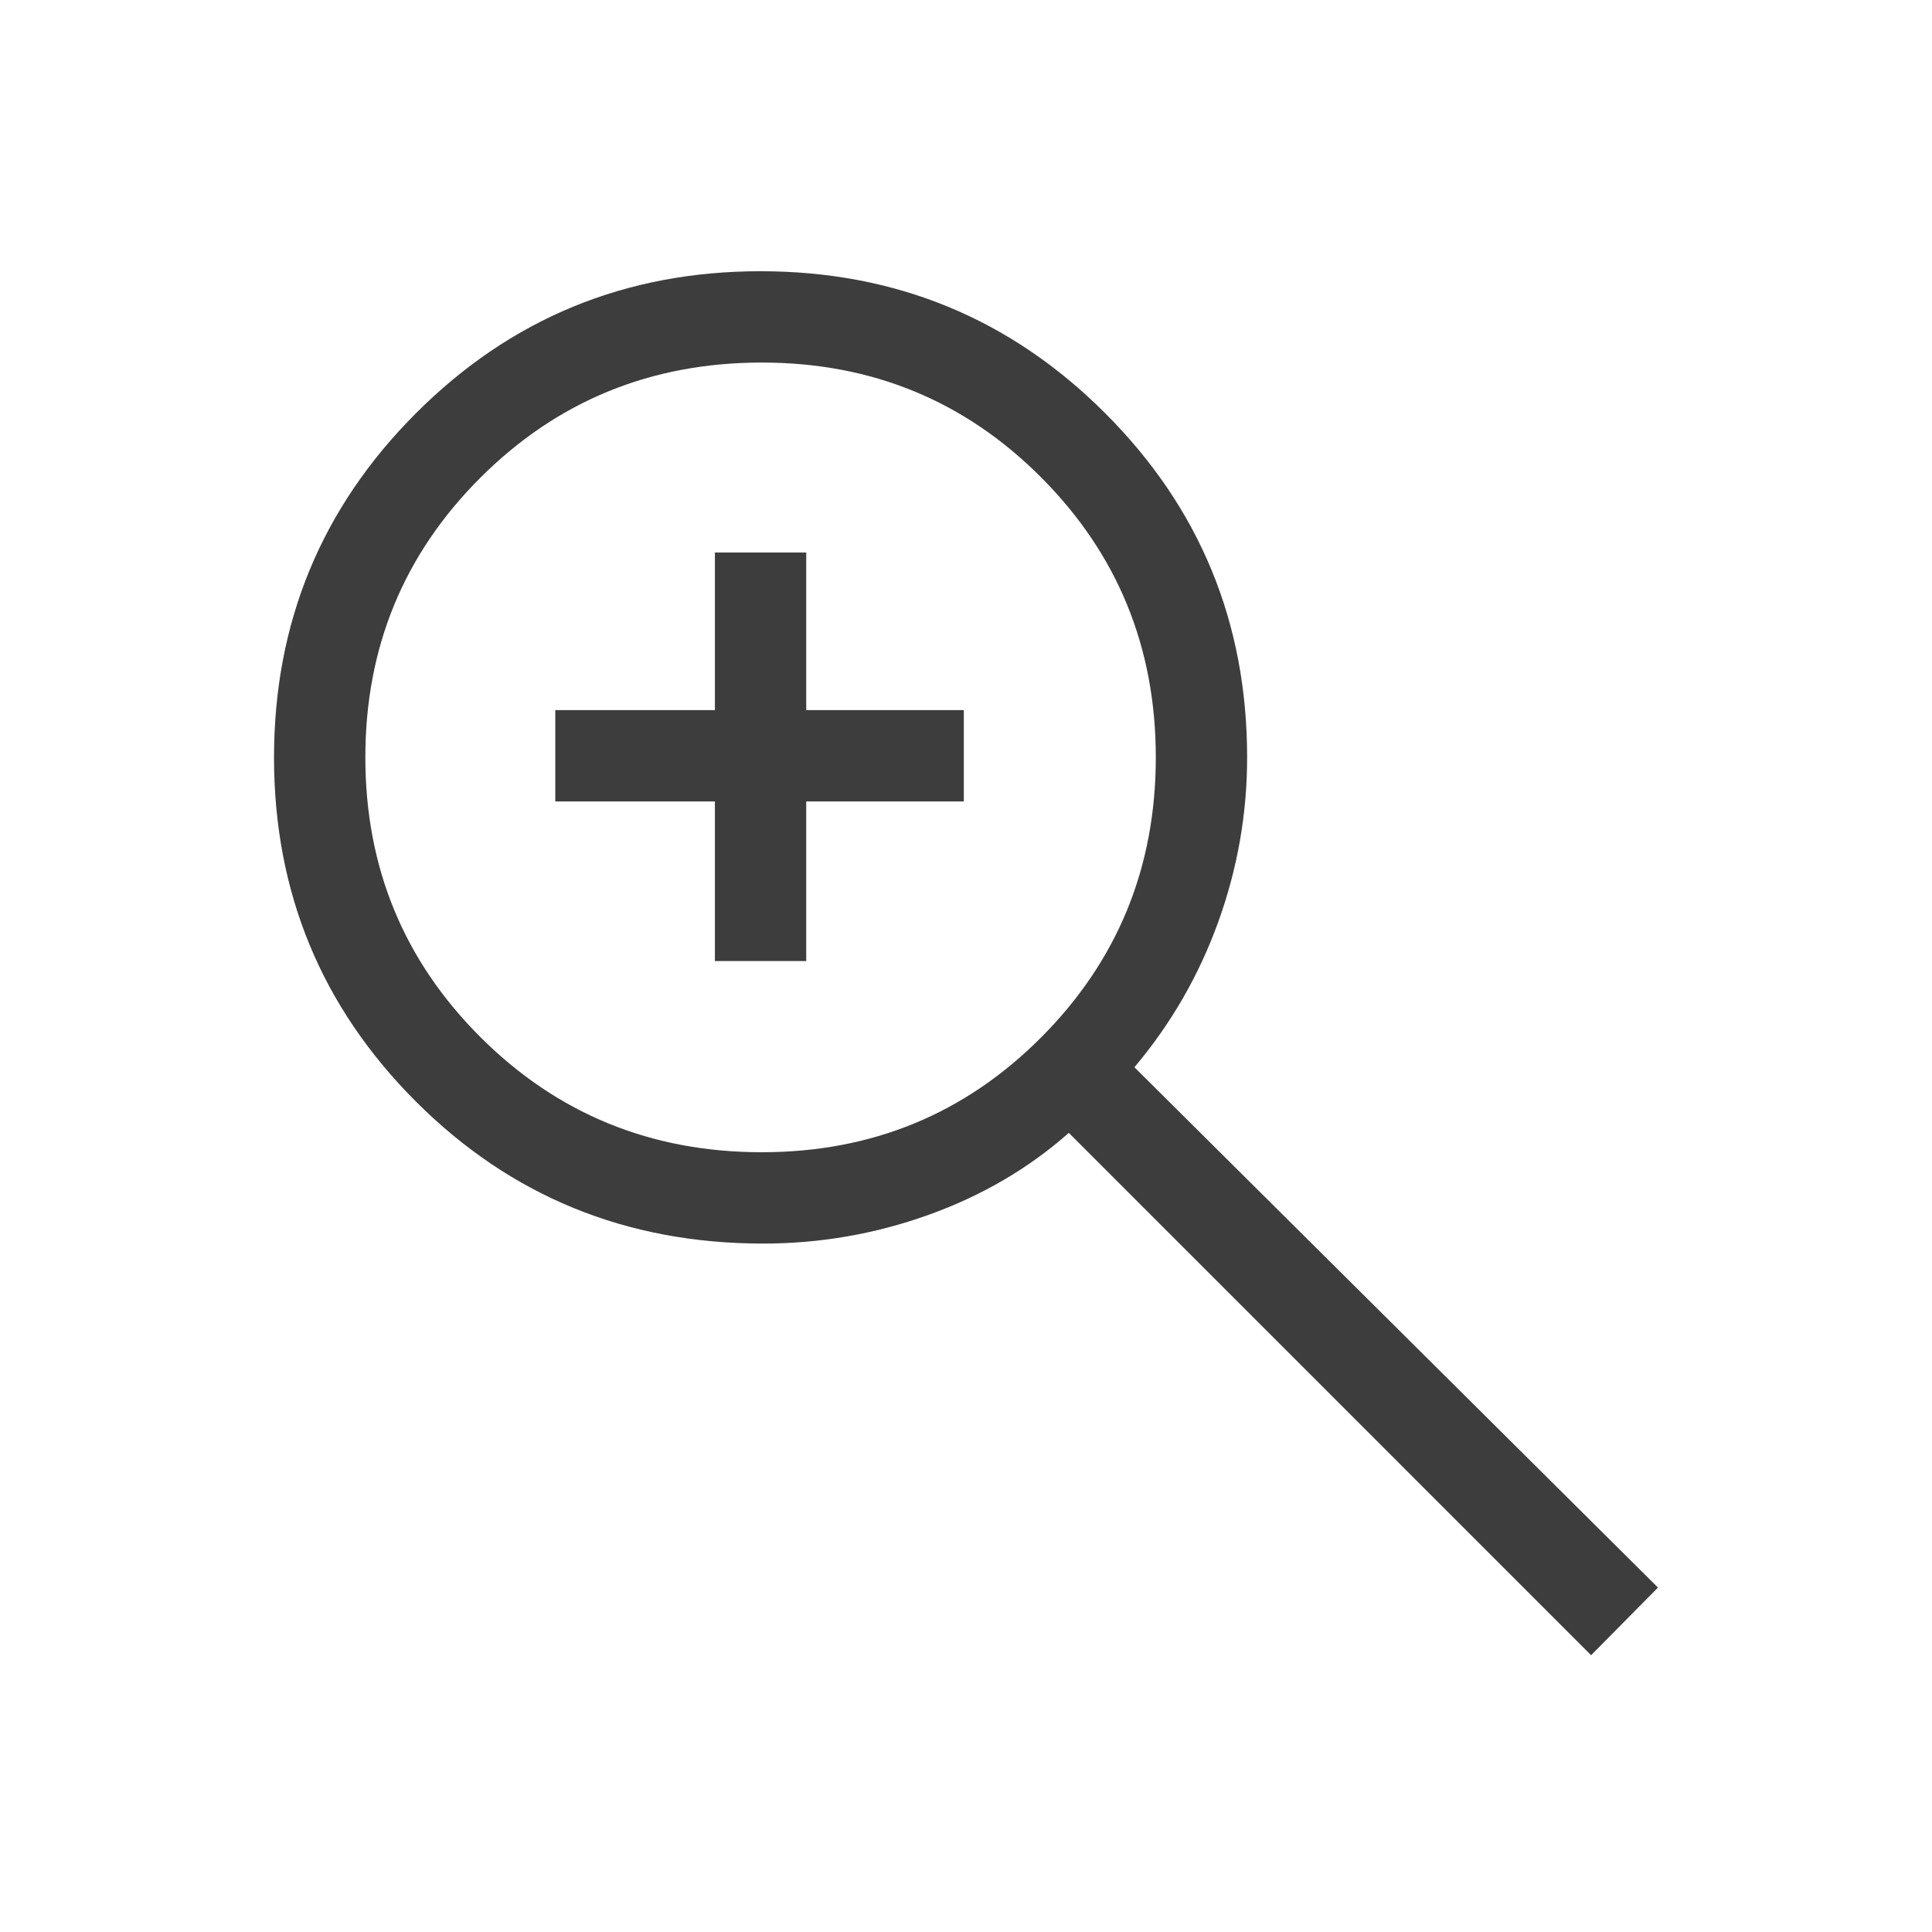
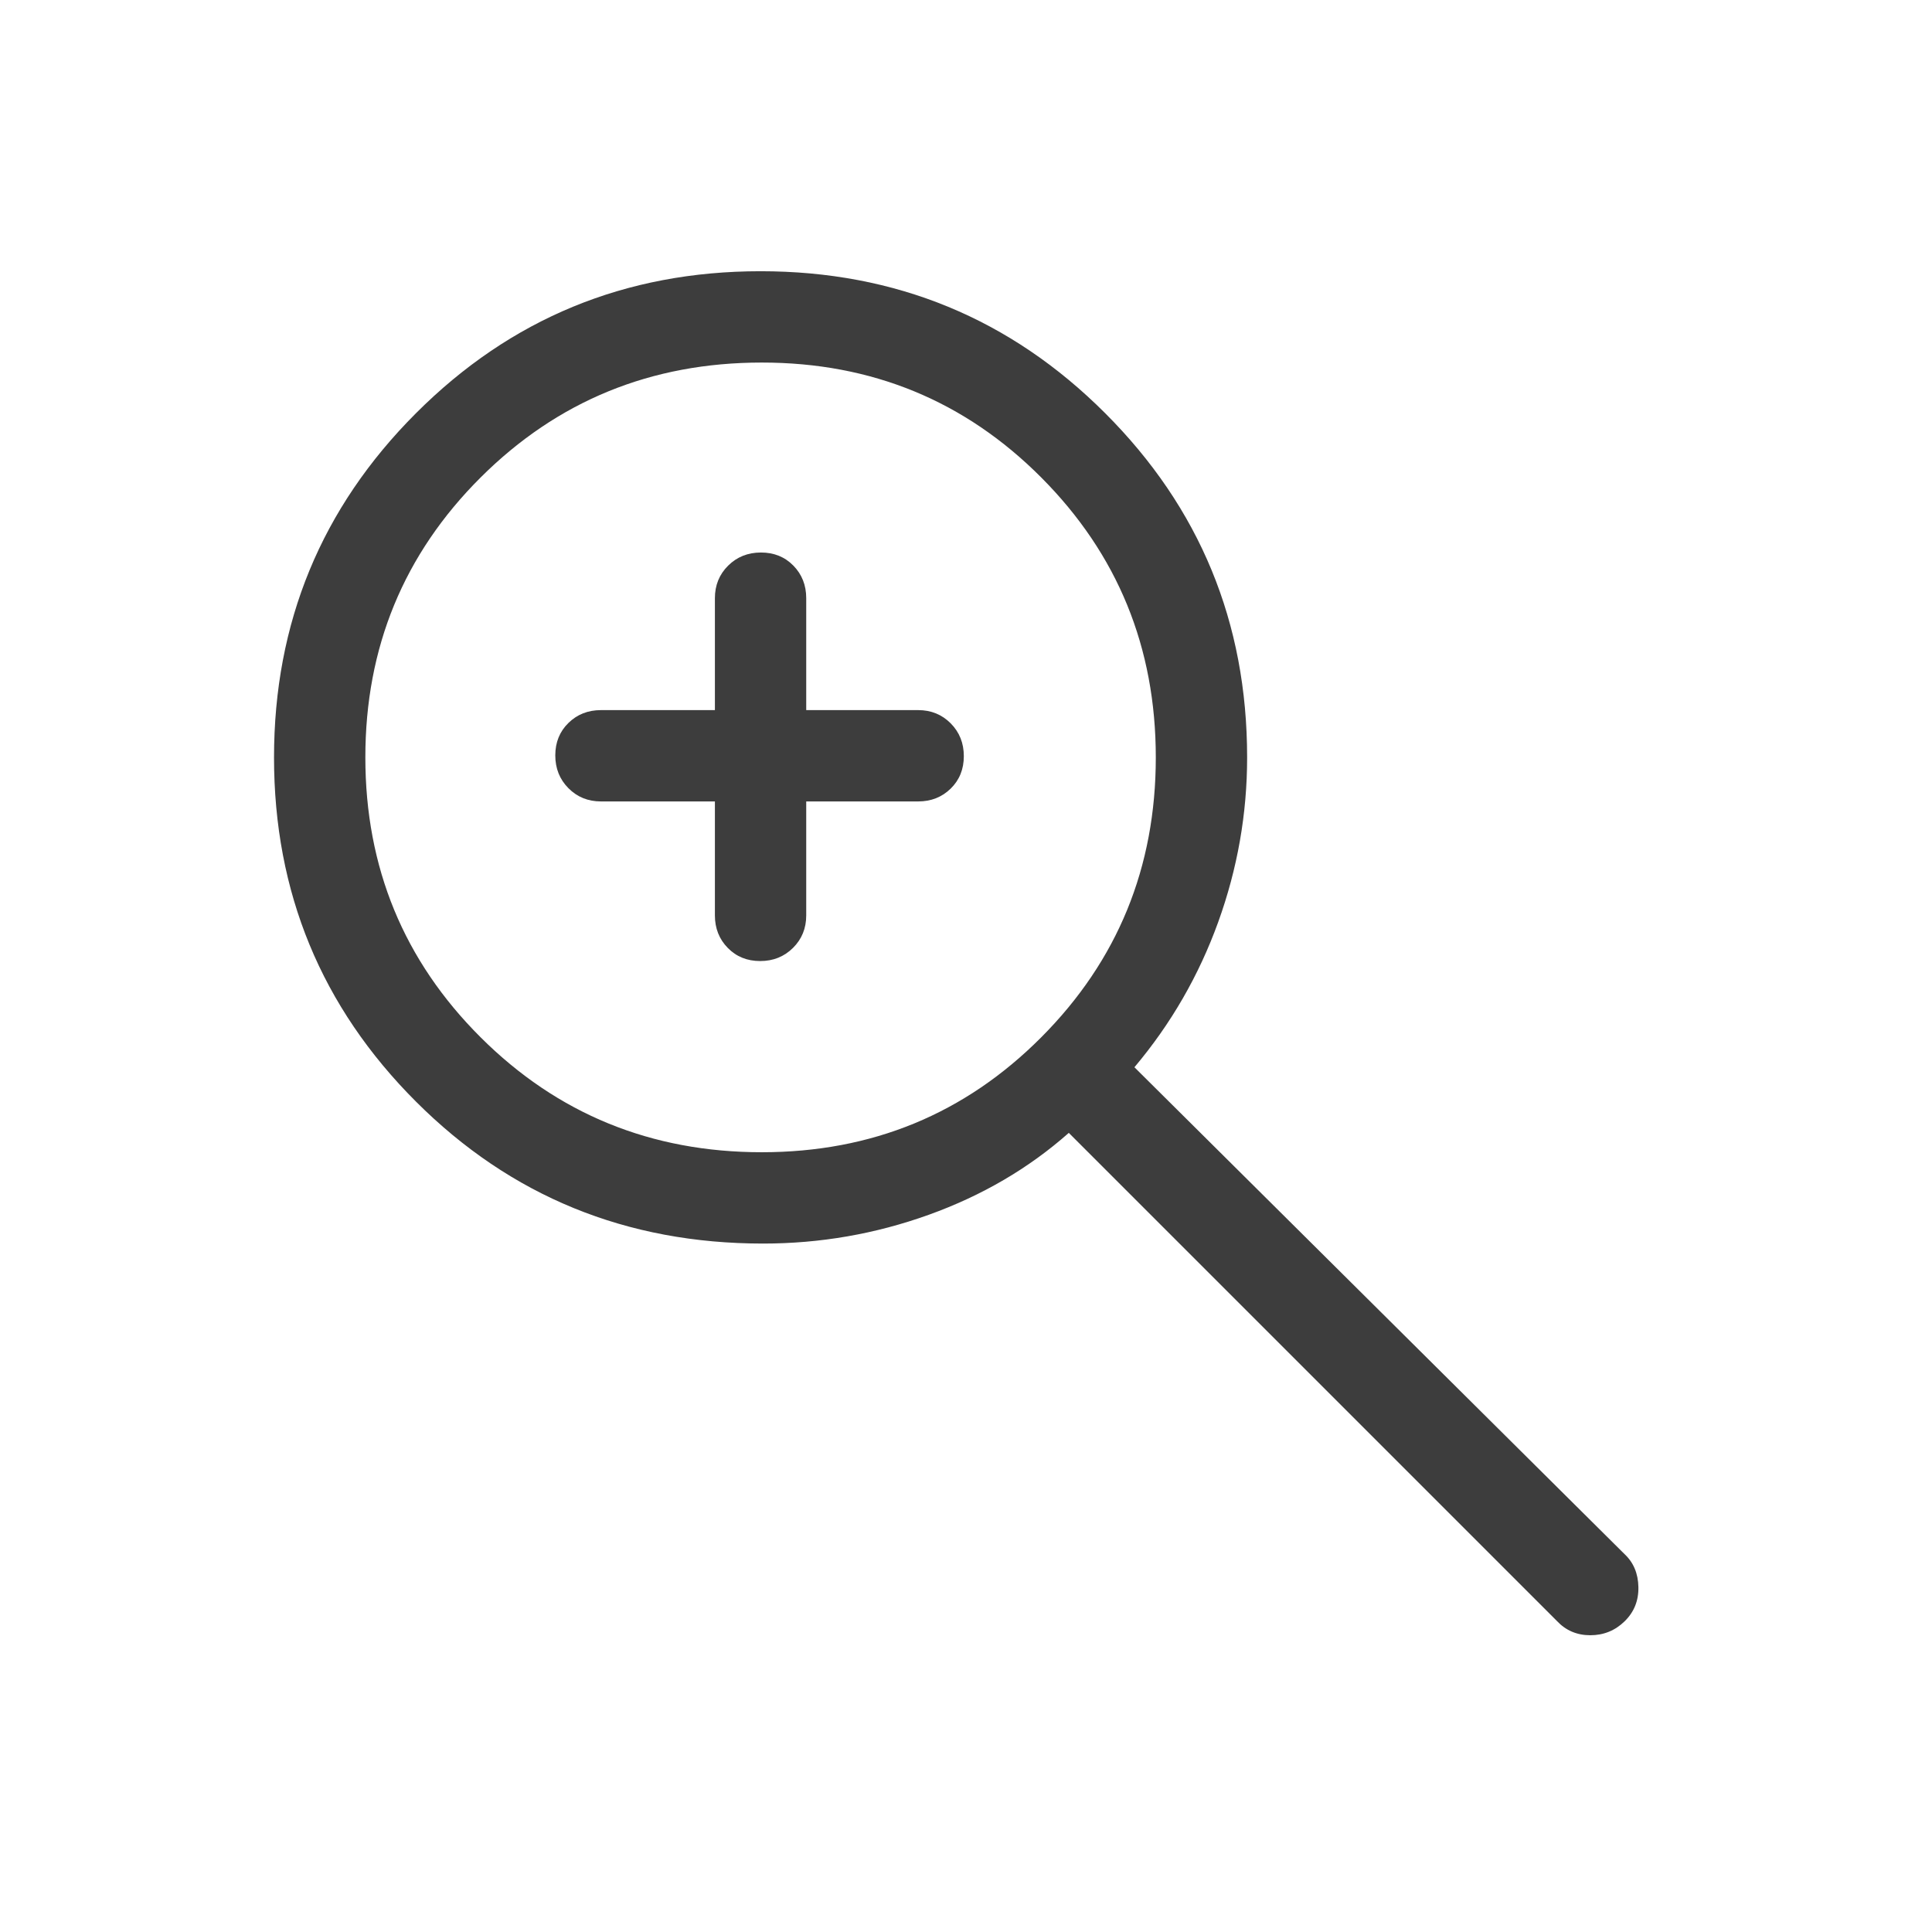
<svg xmlns="http://www.w3.org/2000/svg" height="48" viewBox="0 -960 960 960" width="48">
-   <path fill="#3D3D3D" d="M790.61-137.54 531.08-397.08q-29.85 26.42-69.61 40.71t-82.32 14.29q-101.87 0-172.43-70.51-70.56-70.52-70.56-171 0-100.49 70.51-171.06 70.51-70.58 171.22-70.58 100.7 0 171.25 70.53t70.55 171.06q0 42.02-14.38 81.83-14.39 39.81-41.62 72.12l260.15 258.54-33.23 33.61ZM378.54-387.46q81.95 0 138.86-57.12 56.91-57.11 56.91-139.07 0-81.97-56.91-139.08-56.91-57.12-138.86-57.12-82.47 0-139.74 57.12-57.26 57.11-57.26 139.08 0 81.96 57.26 139.07 57.27 57.12 139.74 57.12Zm-23.31-95v-79.31h-79.31v-45.38h79.31v-78.31h45.38v78.31h78.31v45.38h-78.31v79.31h-45.38Z" />
+   <path fill="#3D3D3D" d="M355.23-561.77h-56.61q-9.65 0-16.17-6.58-6.53-6.58-6.53-16.31 0-9.72 6.53-16.11 6.52-6.38 16.17-6.38h56.61v-55.62q0-9.64 6.58-16.17 6.58-6.52 16.31-6.52 9.73 0 16.11 6.52 6.38 6.53 6.38 16.17v55.62h55.62q9.64 0 16.17 6.58 6.52 6.58 6.52 16.3 0 9.73-6.52 16.12-6.53 6.38-16.17 6.38h-55.62v56.62q0 9.64-6.58 16.16-6.58 6.53-16.3 6.53-9.73 0-16.11-6.53-6.39-6.52-6.39-16.16v-56.62Zm23.92 219.69q-101.87 0-172.43-70.51-70.56-70.52-70.56-171 0-100.49 70.51-171.06 70.51-70.58 171.22-70.58 100.7 0 171.25 70.53t70.55 171.06q0 42.02-14.38 81.83-14.39 39.81-41.62 72.12l243.54 241.92q6.69 6.25 6.88 16.39.2 10.15-6.88 17.03-7.08 6.89-17.03 6.89-9.95 0-16.58-7.08L531.08-397.08q-29.85 26.42-69.61 40.71t-82.32 14.29Zm-.61-45.38q81.95 0 138.86-57.12 56.91-57.11 56.91-139.07 0-81.97-56.91-139.08-56.91-57.12-138.86-57.12-82.47 0-139.74 57.12-57.26 57.11-57.26 139.08 0 81.96 57.26 139.07 57.27 57.12 139.74 57.12Z" />
</svg>
